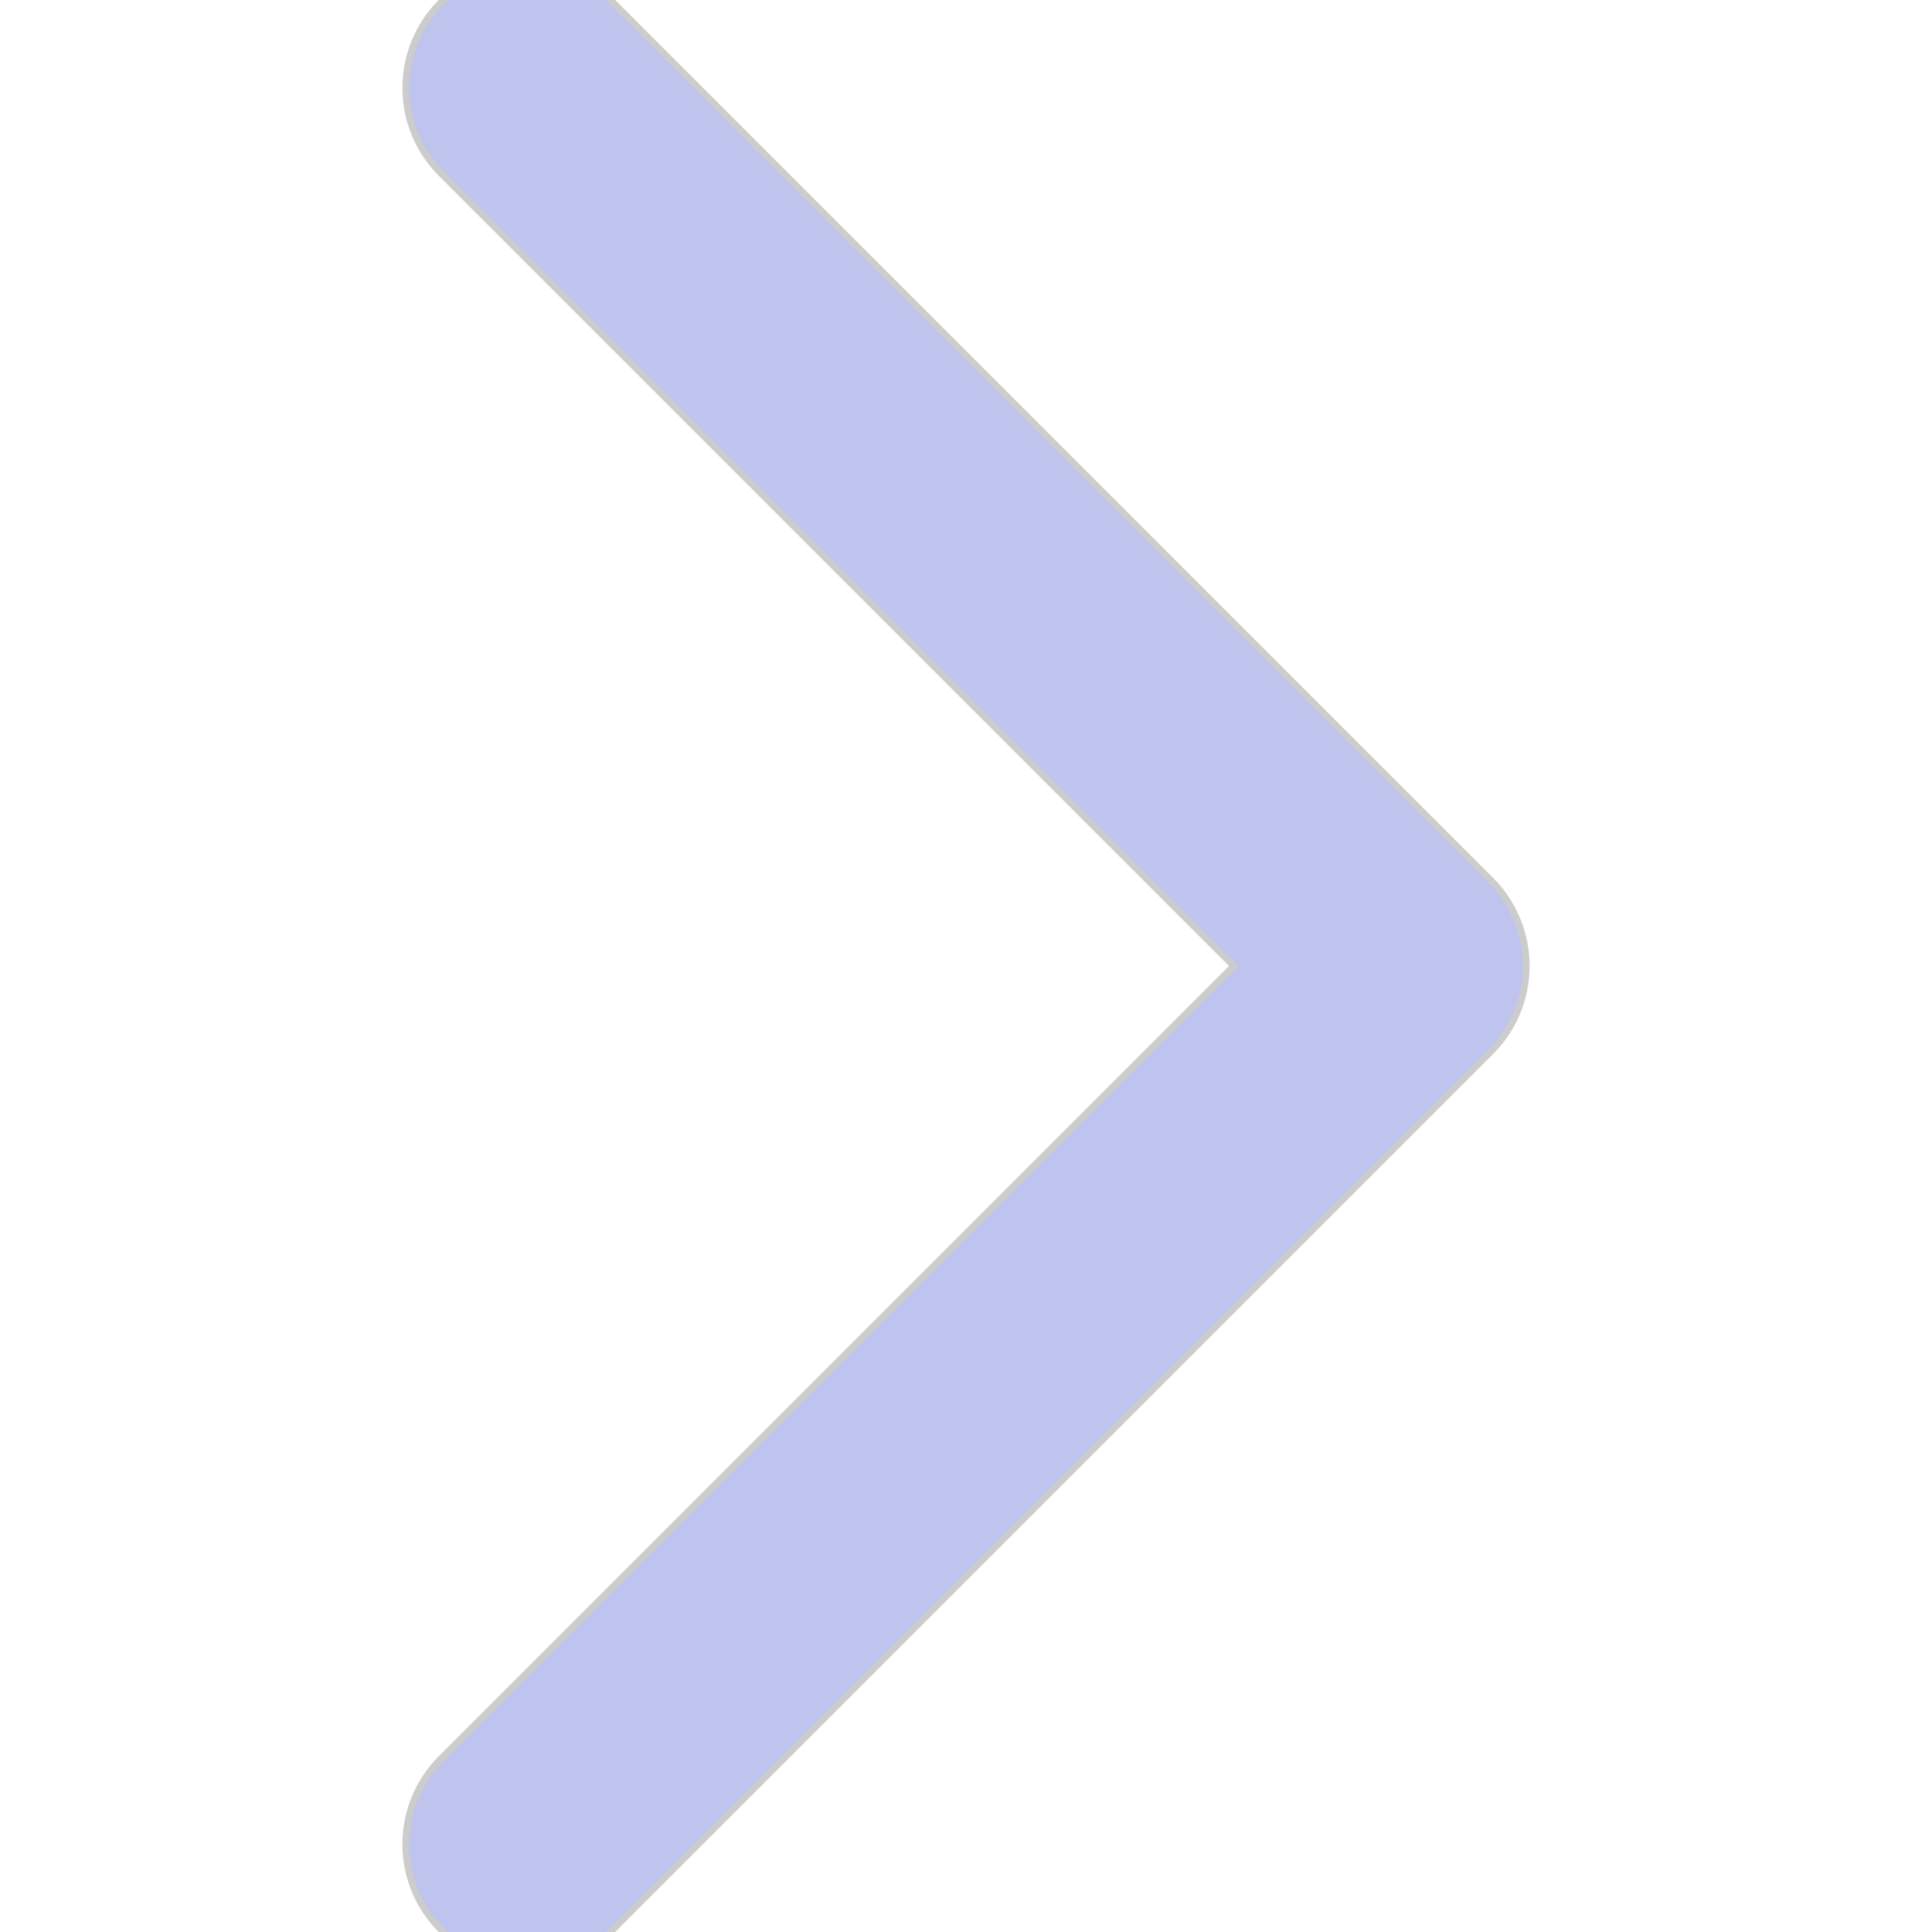
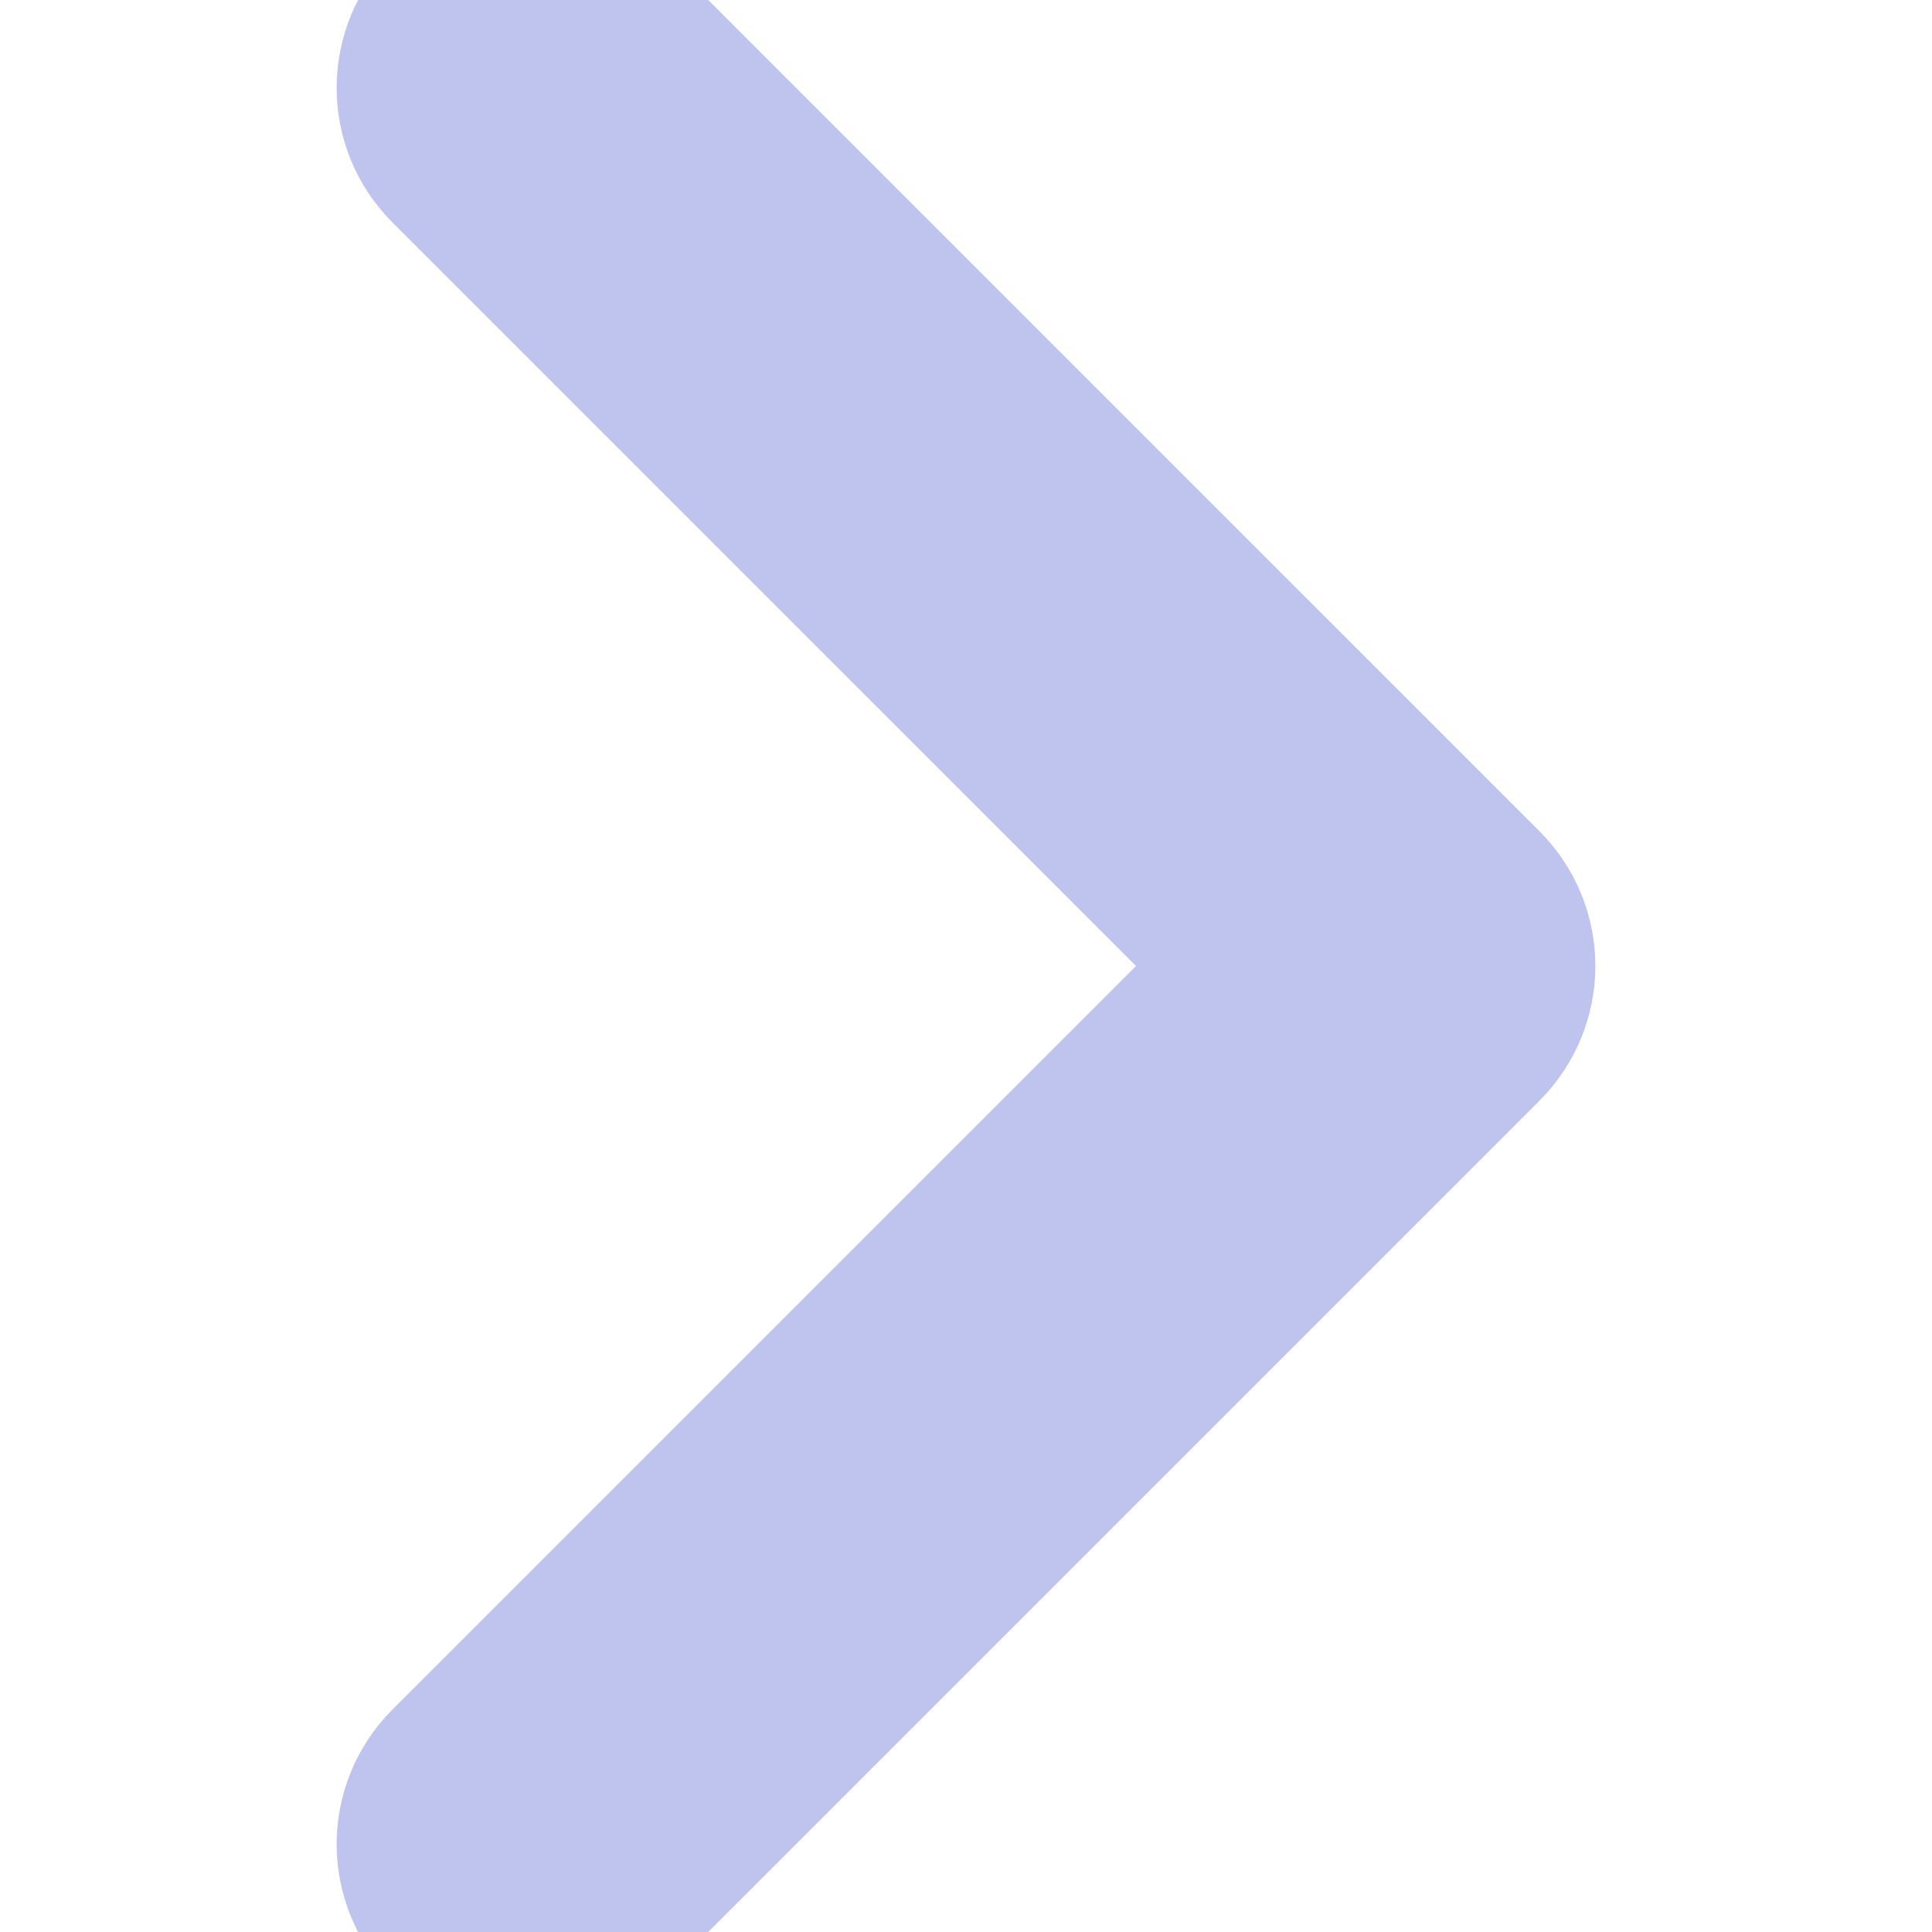
- <svg xmlns="http://www.w3.org/2000/svg" fill="#bec4ed" height="25px" width="25px" version="1.1" id="Layer_1" viewBox="0 0 330.00 330.00" xml:space="preserve" stroke="#bec4ed" stroke-width="10.23">
+ <svg xmlns="http://www.w3.org/2000/svg" fill="#bec4ed" height="25px" width="25px" version="1.1" id="Layer_1" viewBox="0 0 330.00 330.00" xml:space="preserve" stroke="#bec4ed" stroke-width="35">
  <g id="SVGRepo_bgCarrier" stroke-width="0" />
  <g id="SVGRepo_tracerCarrier" stroke-linecap="round" stroke-linejoin="round" stroke="#CCCCCC" stroke-width="12.54">
    <path id="XMLID_222_" d="M250.606,154.389l-150-149.996c-5.857-5.858-15.355-5.858-21.213,0.001 c-5.857,5.858-5.857,15.355,0.001,21.213l139.393,139.39L79.393,304.394c-5.857,5.858-5.857,15.355,0.001,21.213 C82.322,328.536,86.161,330,90,330s7.678-1.464,10.607-4.394l149.999-150.004c2.814-2.813,4.394-6.628,4.394-10.606 C255,161.018,253.42,157.202,250.606,154.389z" />
  </g>
  <g id="SVGRepo_iconCarrier">
    <path id="XMLID_222_" d="M250.606,154.389l-150-149.996c-5.857-5.858-15.355-5.858-21.213,0.001 c-5.857,5.858-5.857,15.355,0.001,21.213l139.393,139.39L79.393,304.394c-5.857,5.858-5.857,15.355,0.001,21.213 C82.322,328.536,86.161,330,90,330s7.678-1.464,10.607-4.394l149.999-150.004c2.814-2.813,4.394-6.628,4.394-10.606 C255,161.018,253.42,157.202,250.606,154.389z" />
  </g>
</svg>
